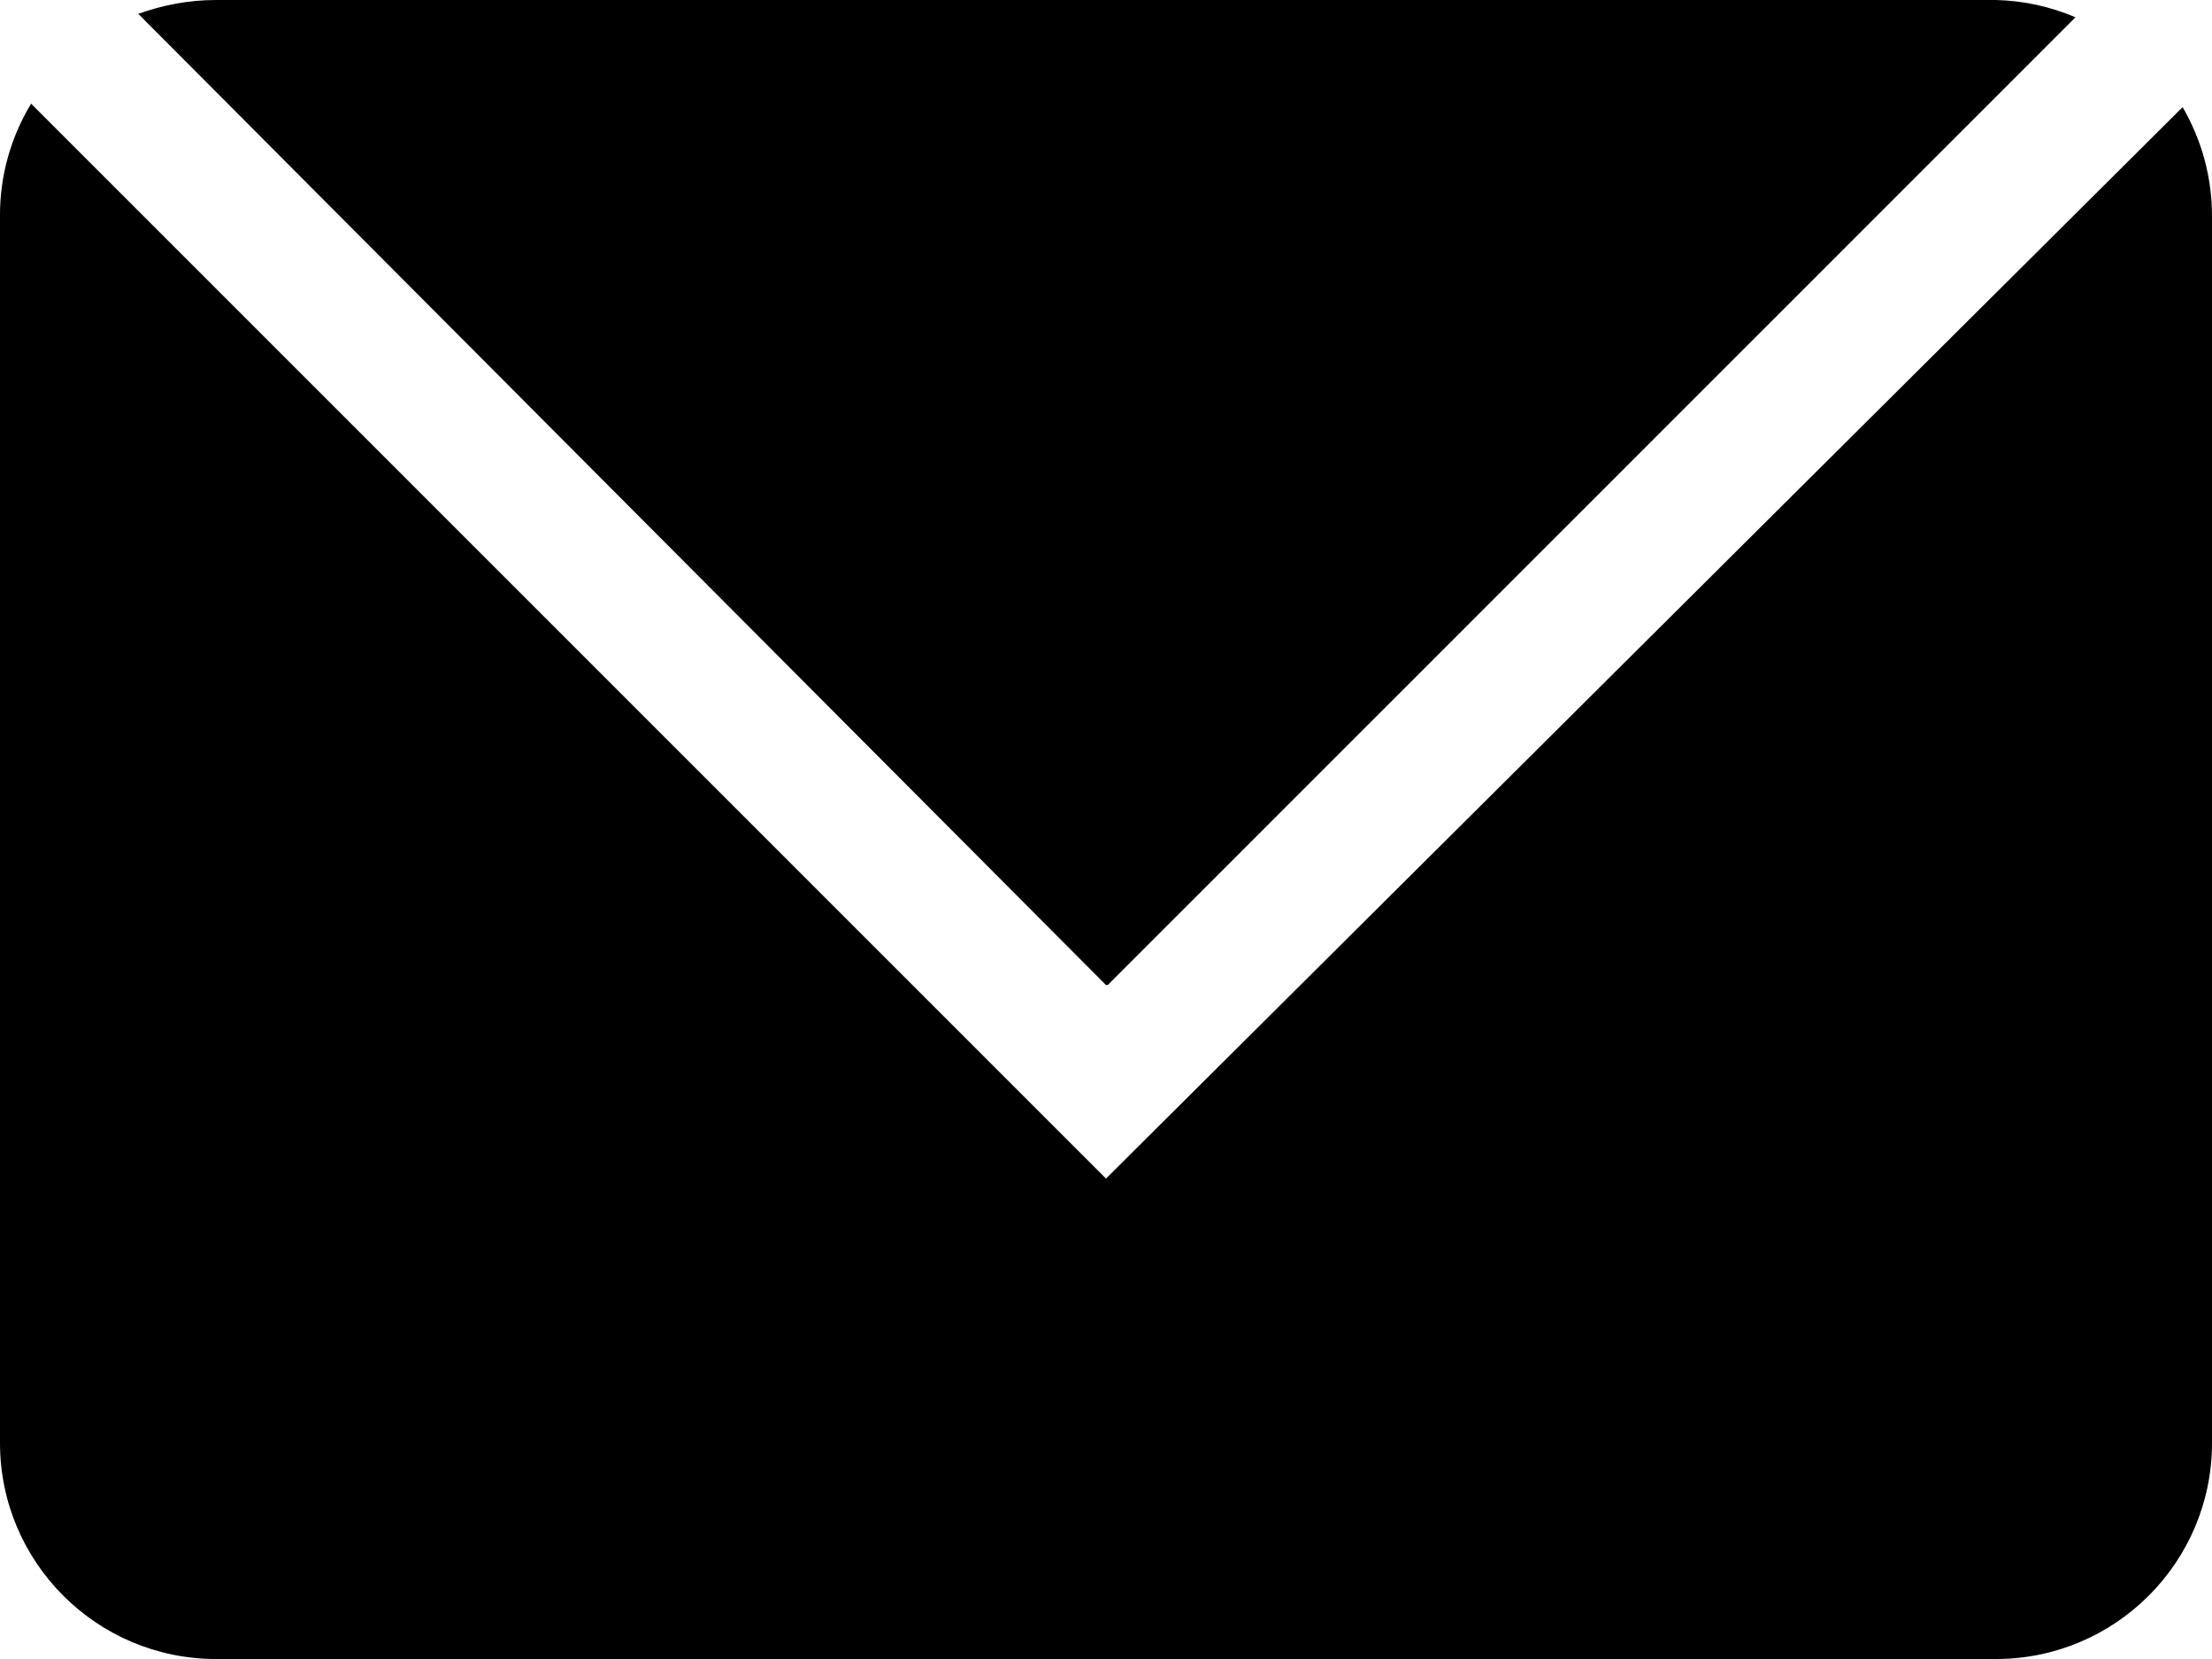
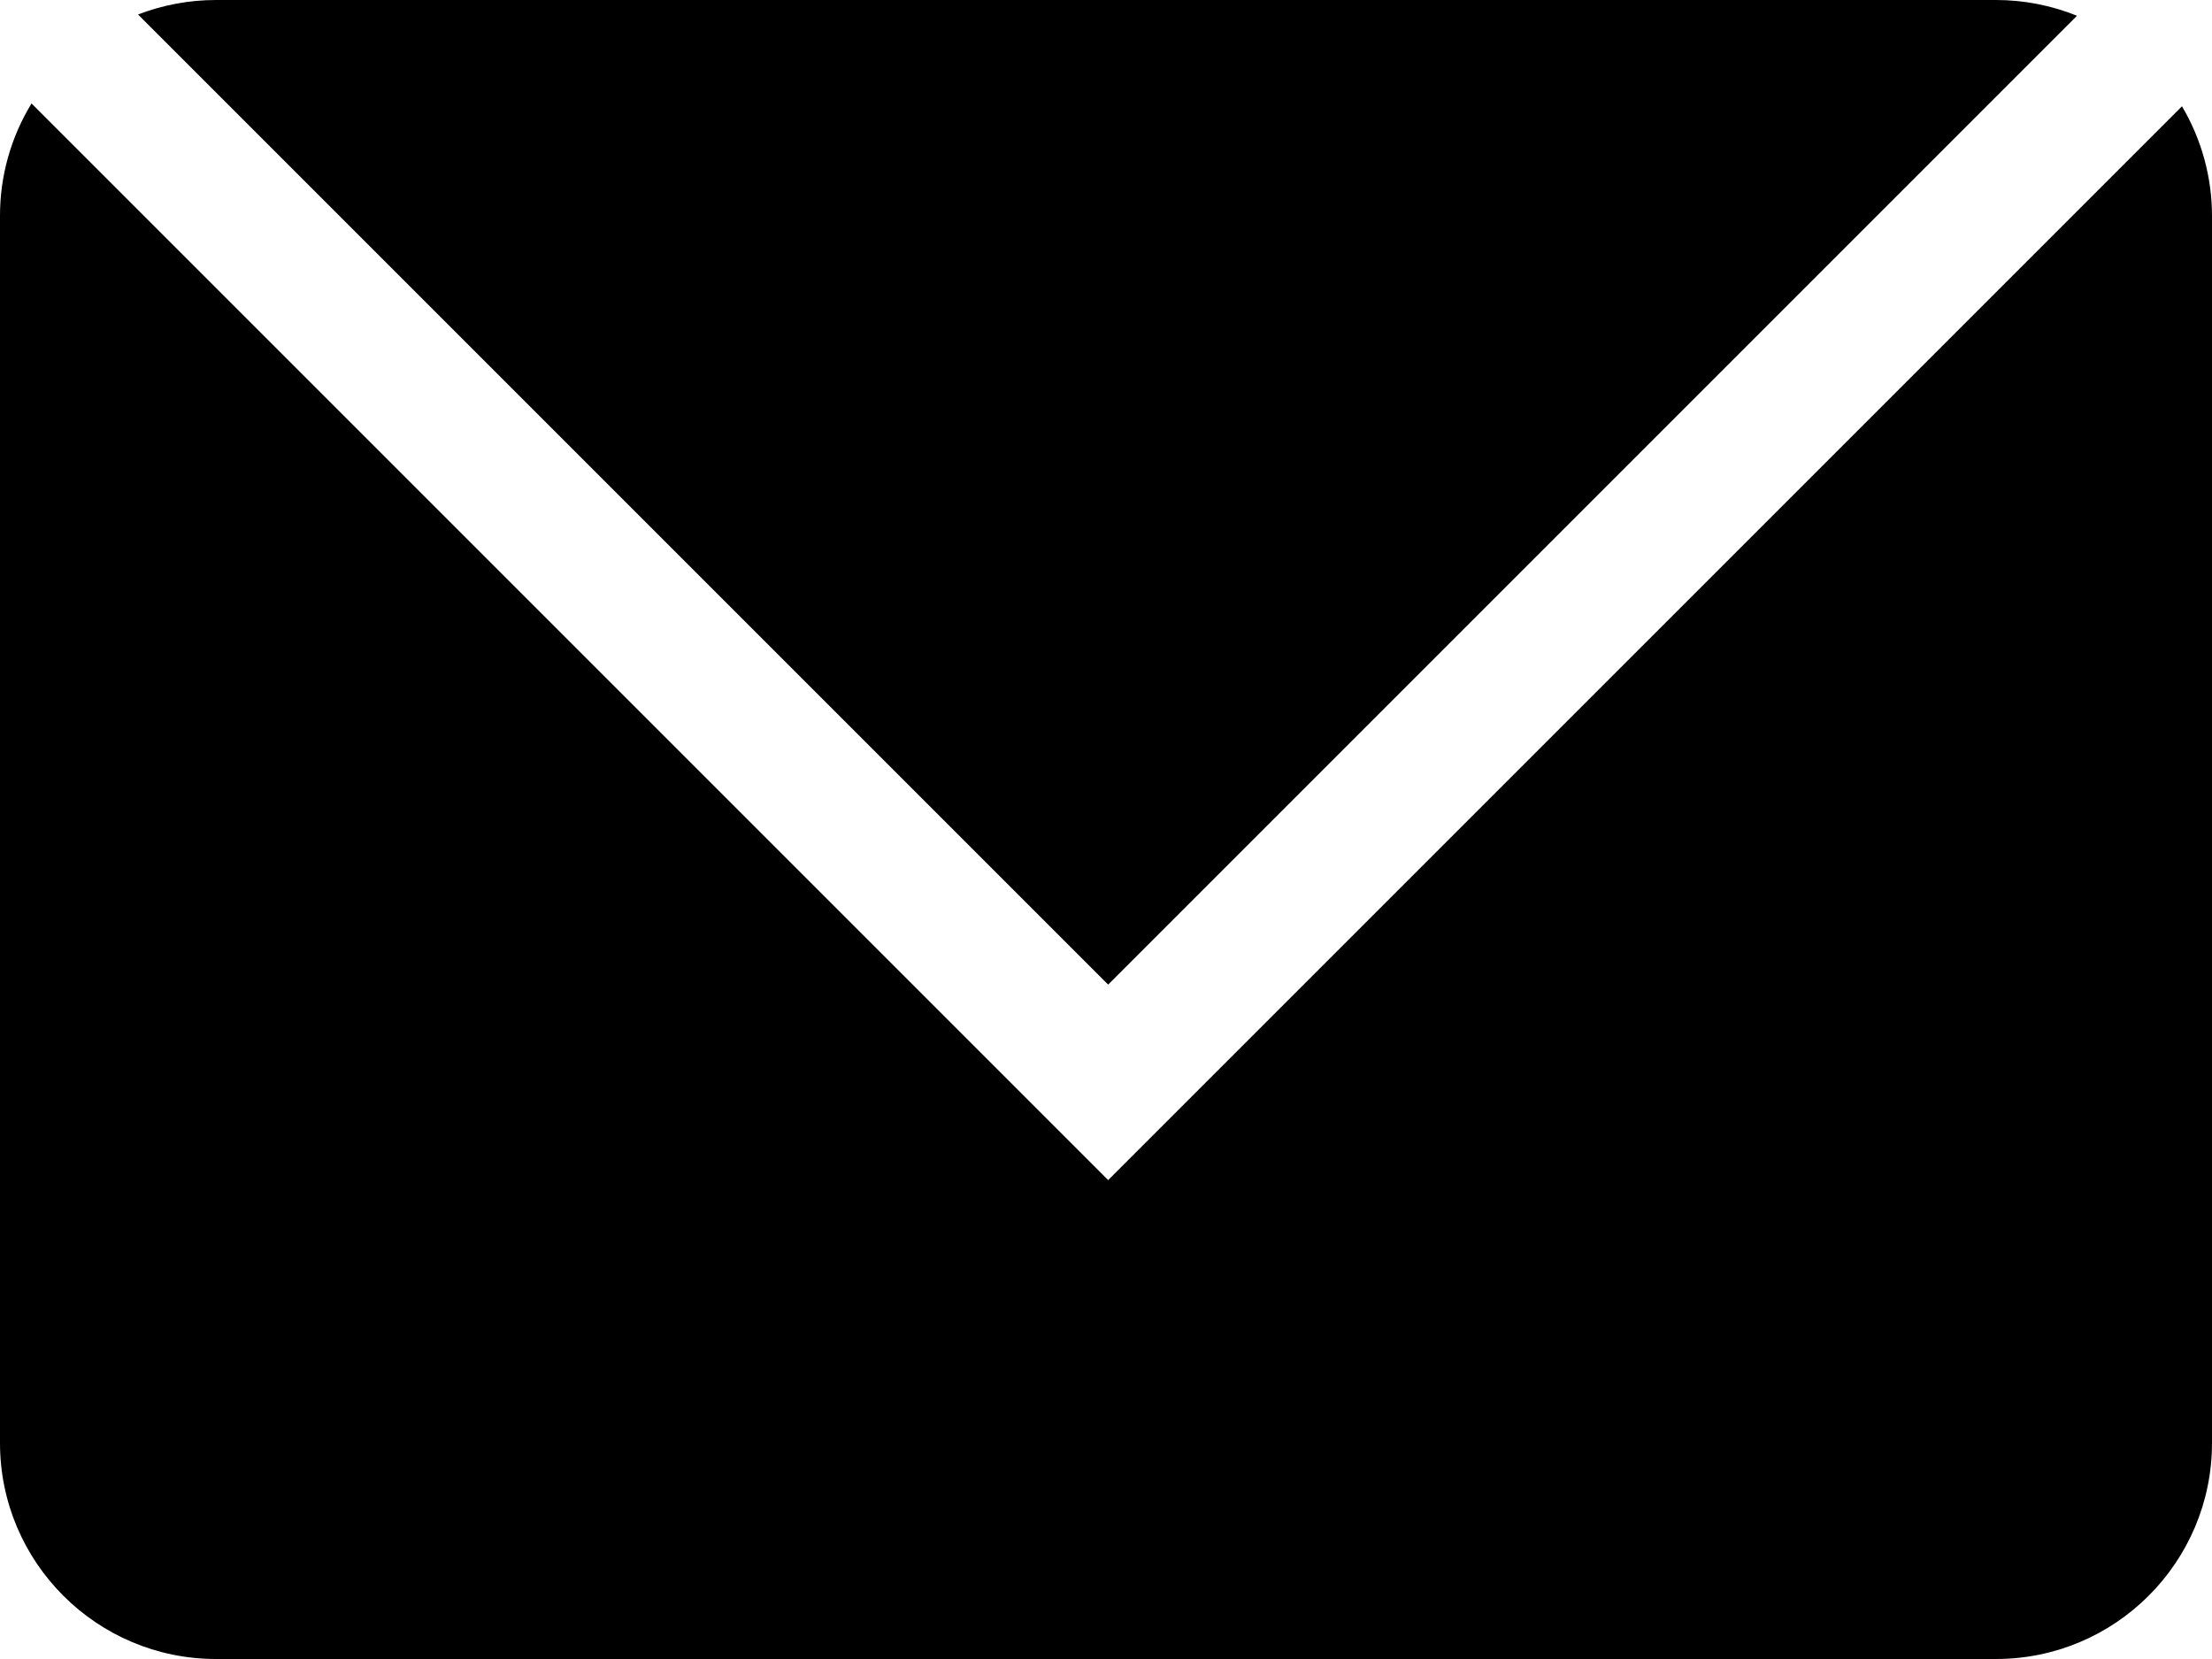
<svg xmlns="http://www.w3.org/2000/svg" width="128" height="96">
-   <path d="M64.1 57l56-56a12.5 12.5 0 0 0-4.6-1h-103C10.9 0 9.4.3 8 .8L64 57z" />
-   <path d="M64.1 68.3L1.8 6A12.4 12.4 0 0 0 0 12.5v71C0 90.4 5.6 96 12.5 96h103c6.9 0 12.5-5.6 12.5-12.5v-71a12.5 12.5 0 0 0-1.7-6.3L64 68.2z" />
+   <path d="M64.125 56.975L120.188.912A12.476 12.476 0 0 0 115.5 0h-103c-1.588 0-3.113.3-4.513.838l56.138 56.137z" />
+   <path d="M64.125 68.287l-62.3-62.3A12.42 12.42 0 0 0 0 12.5v71C0 90.4 5.6 96 12.5 96h103c6.9 0 12.5-5.6 12.5-12.5v-71a12.47 12.47 0 0 0-1.737-6.35L64.125 68.287z" />
</svg>
